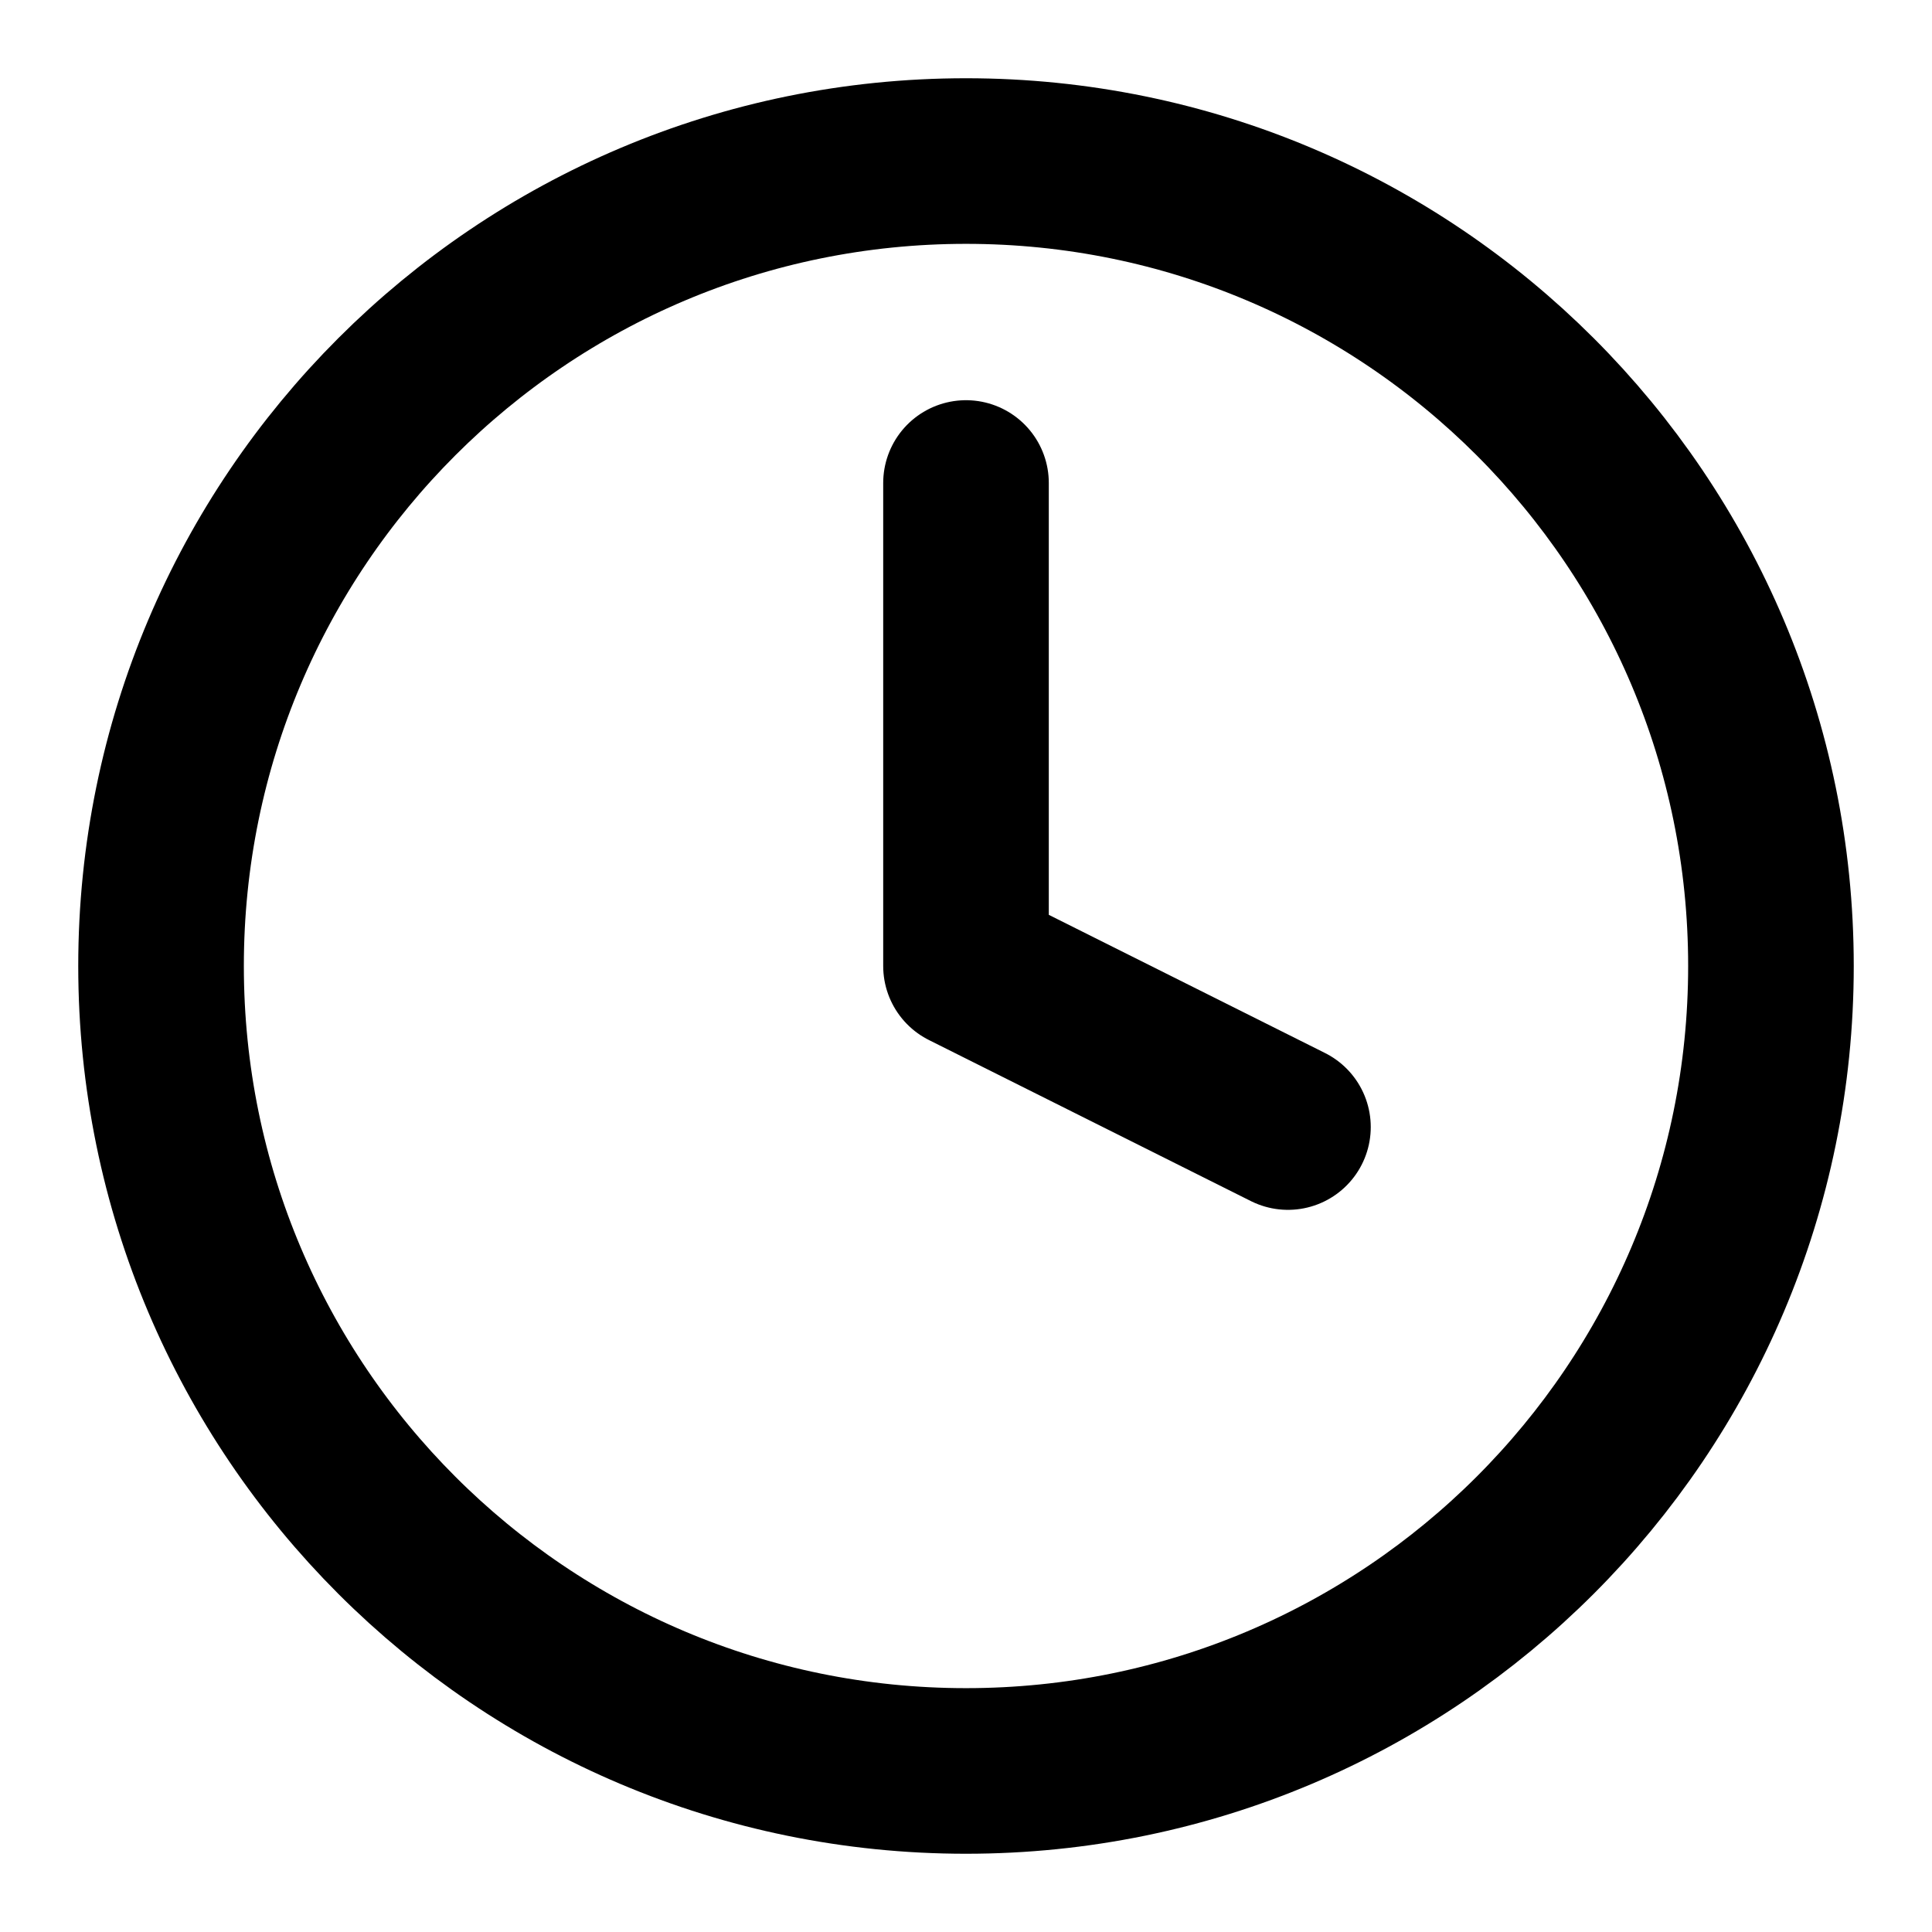
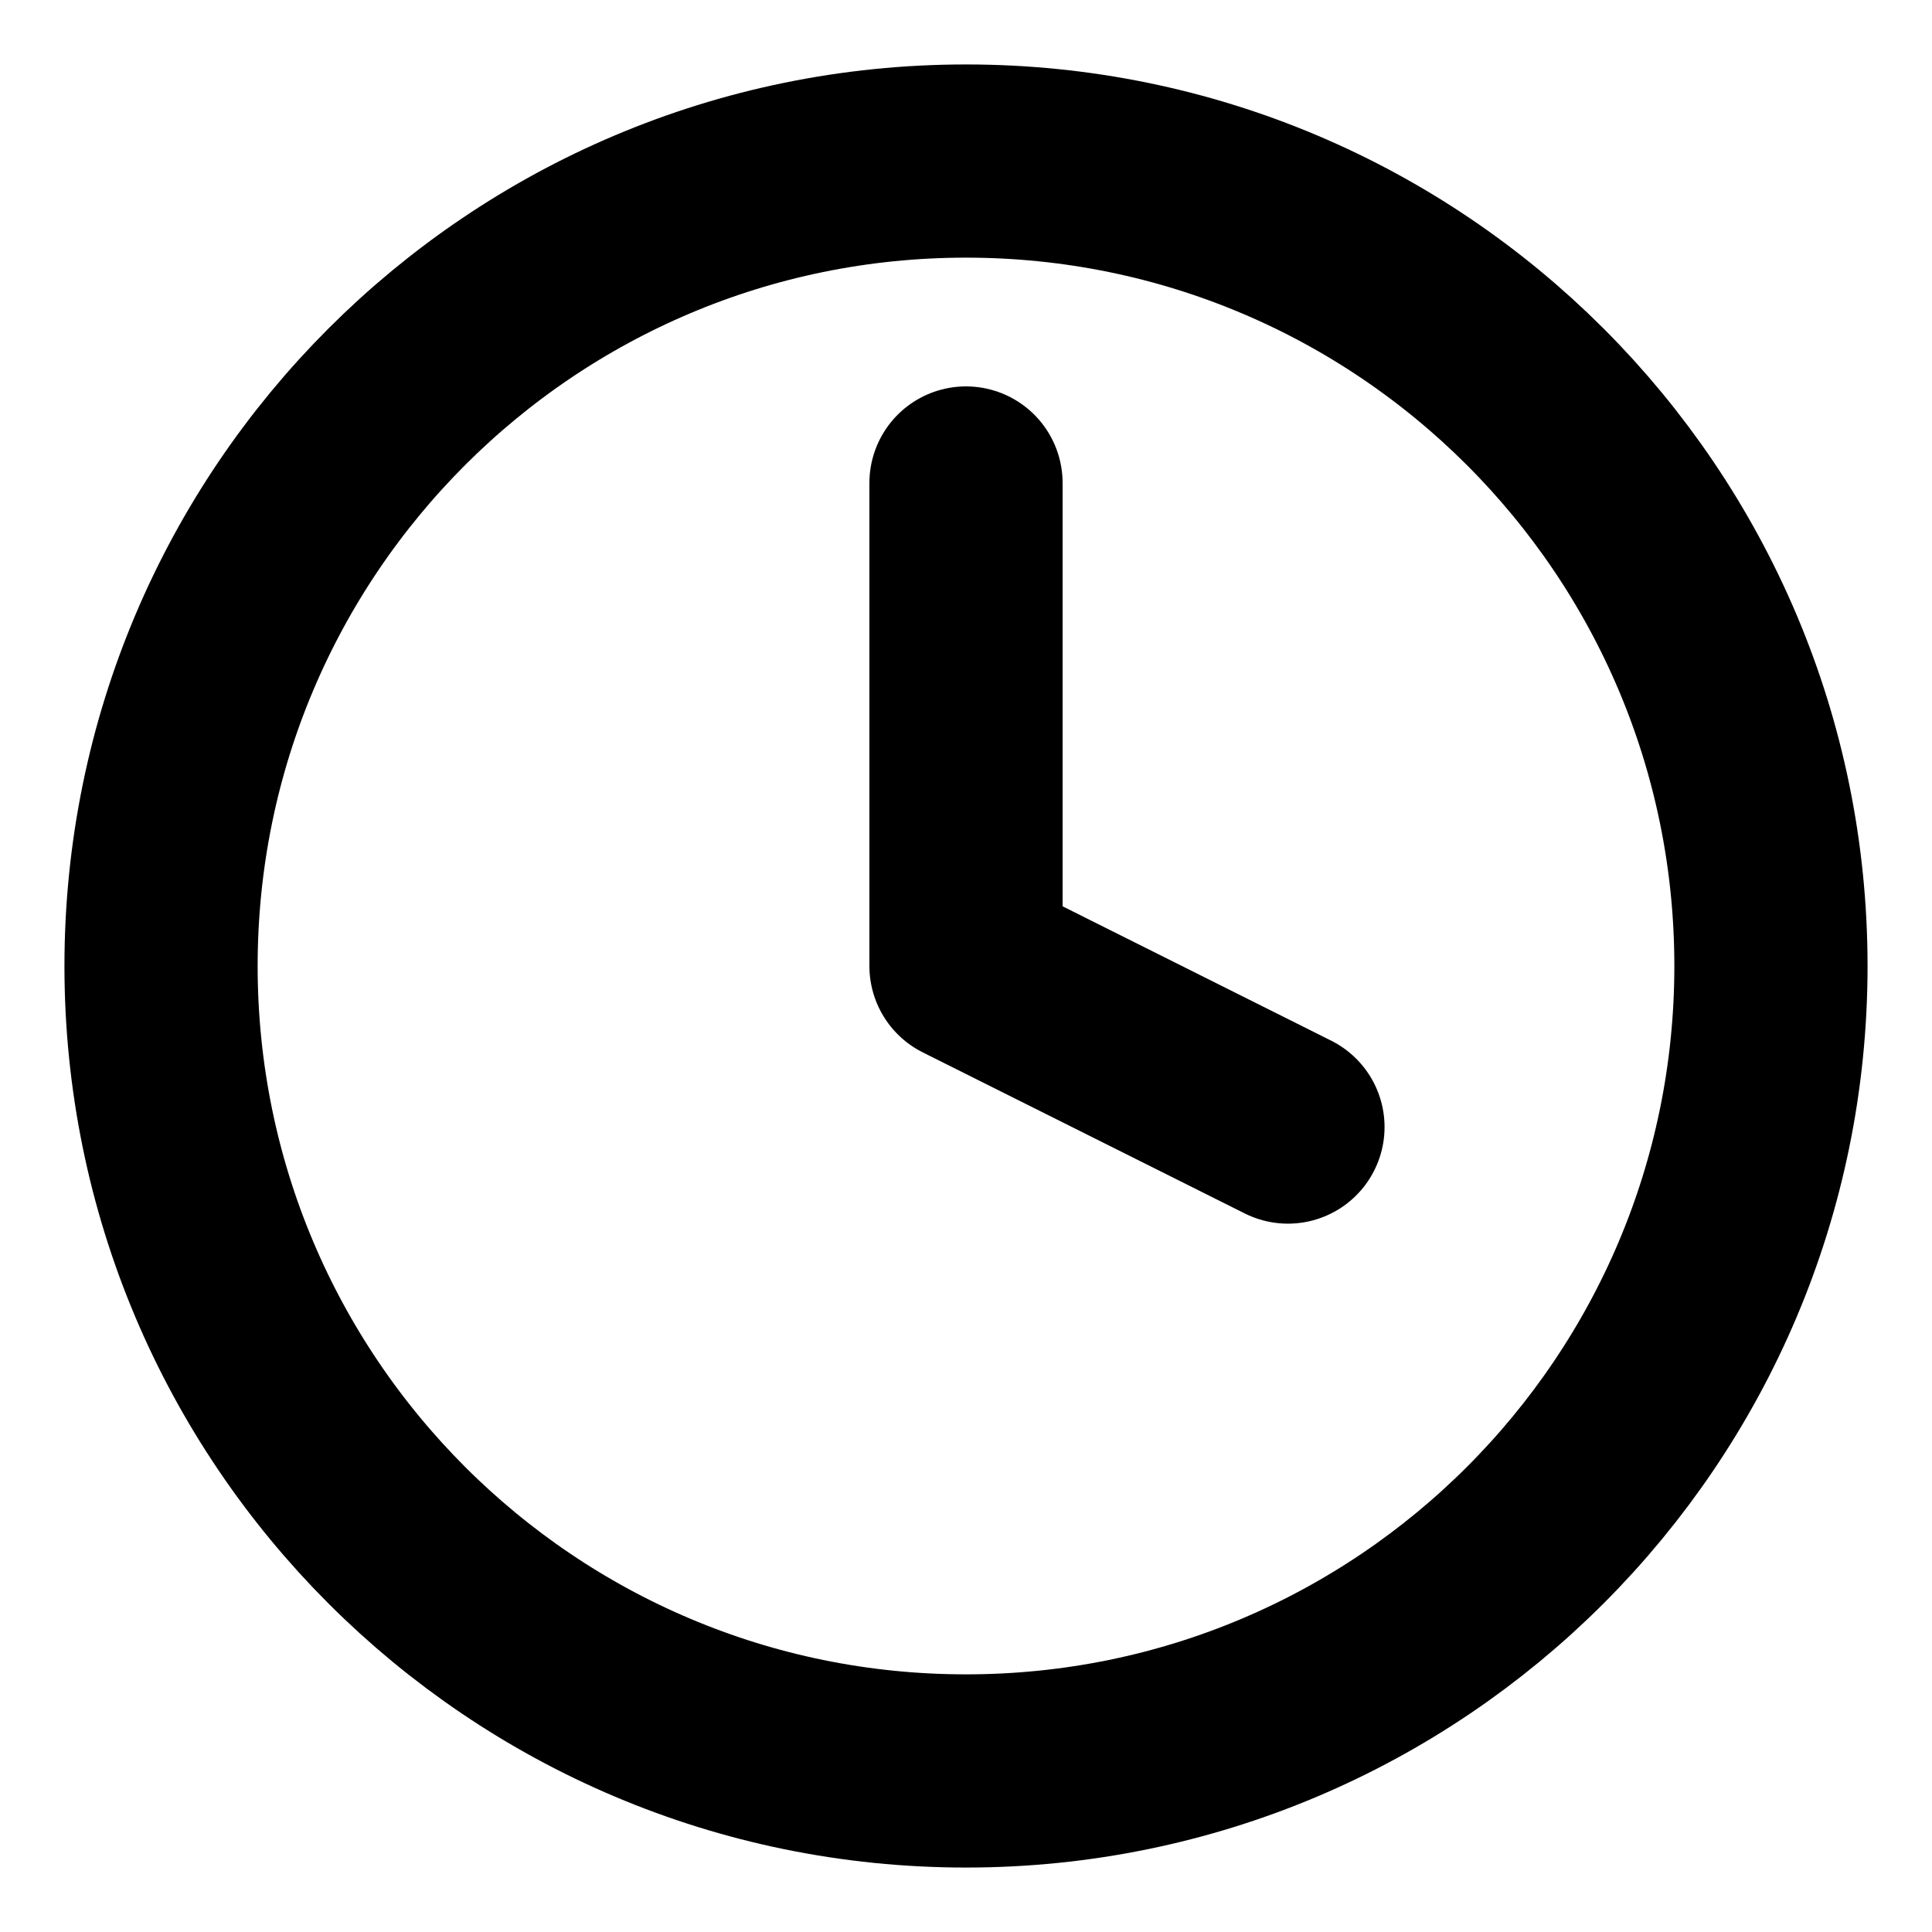
<svg xmlns="http://www.w3.org/2000/svg" width="14" height="14" viewBox="0 0 14 14" fill="none">
  <g id="clock">
-     <path id="Icon" d="M7 3.5V7L9.333 8.167M12.833 7C12.833 10.222 10.222 12.833 7 12.833C3.778 12.833 1.167 10.222 1.167 7C1.167 3.778 3.778 1.167 7 1.167C10.222 1.167 12.833 3.778 12.833 7Z" stroke="currentColor" stroke-width="1.2" stroke-linecap="round" stroke-linejoin="round" />
+     <path id="Icon" d="M7 3.5V7L9.333 8.167M12.833 7C12.833 10.222 10.222 12.833 7 12.833C3.778 12.833 1.167 10.222 1.167 7C1.167 3.778 3.778 1.167 7 1.167C10.222 1.167 12.833 3.778 12.833 7Z" stroke="currentColor" stroke-width="1.4" stroke-linecap="round" stroke-linejoin="round" />
  </g>
</svg>
